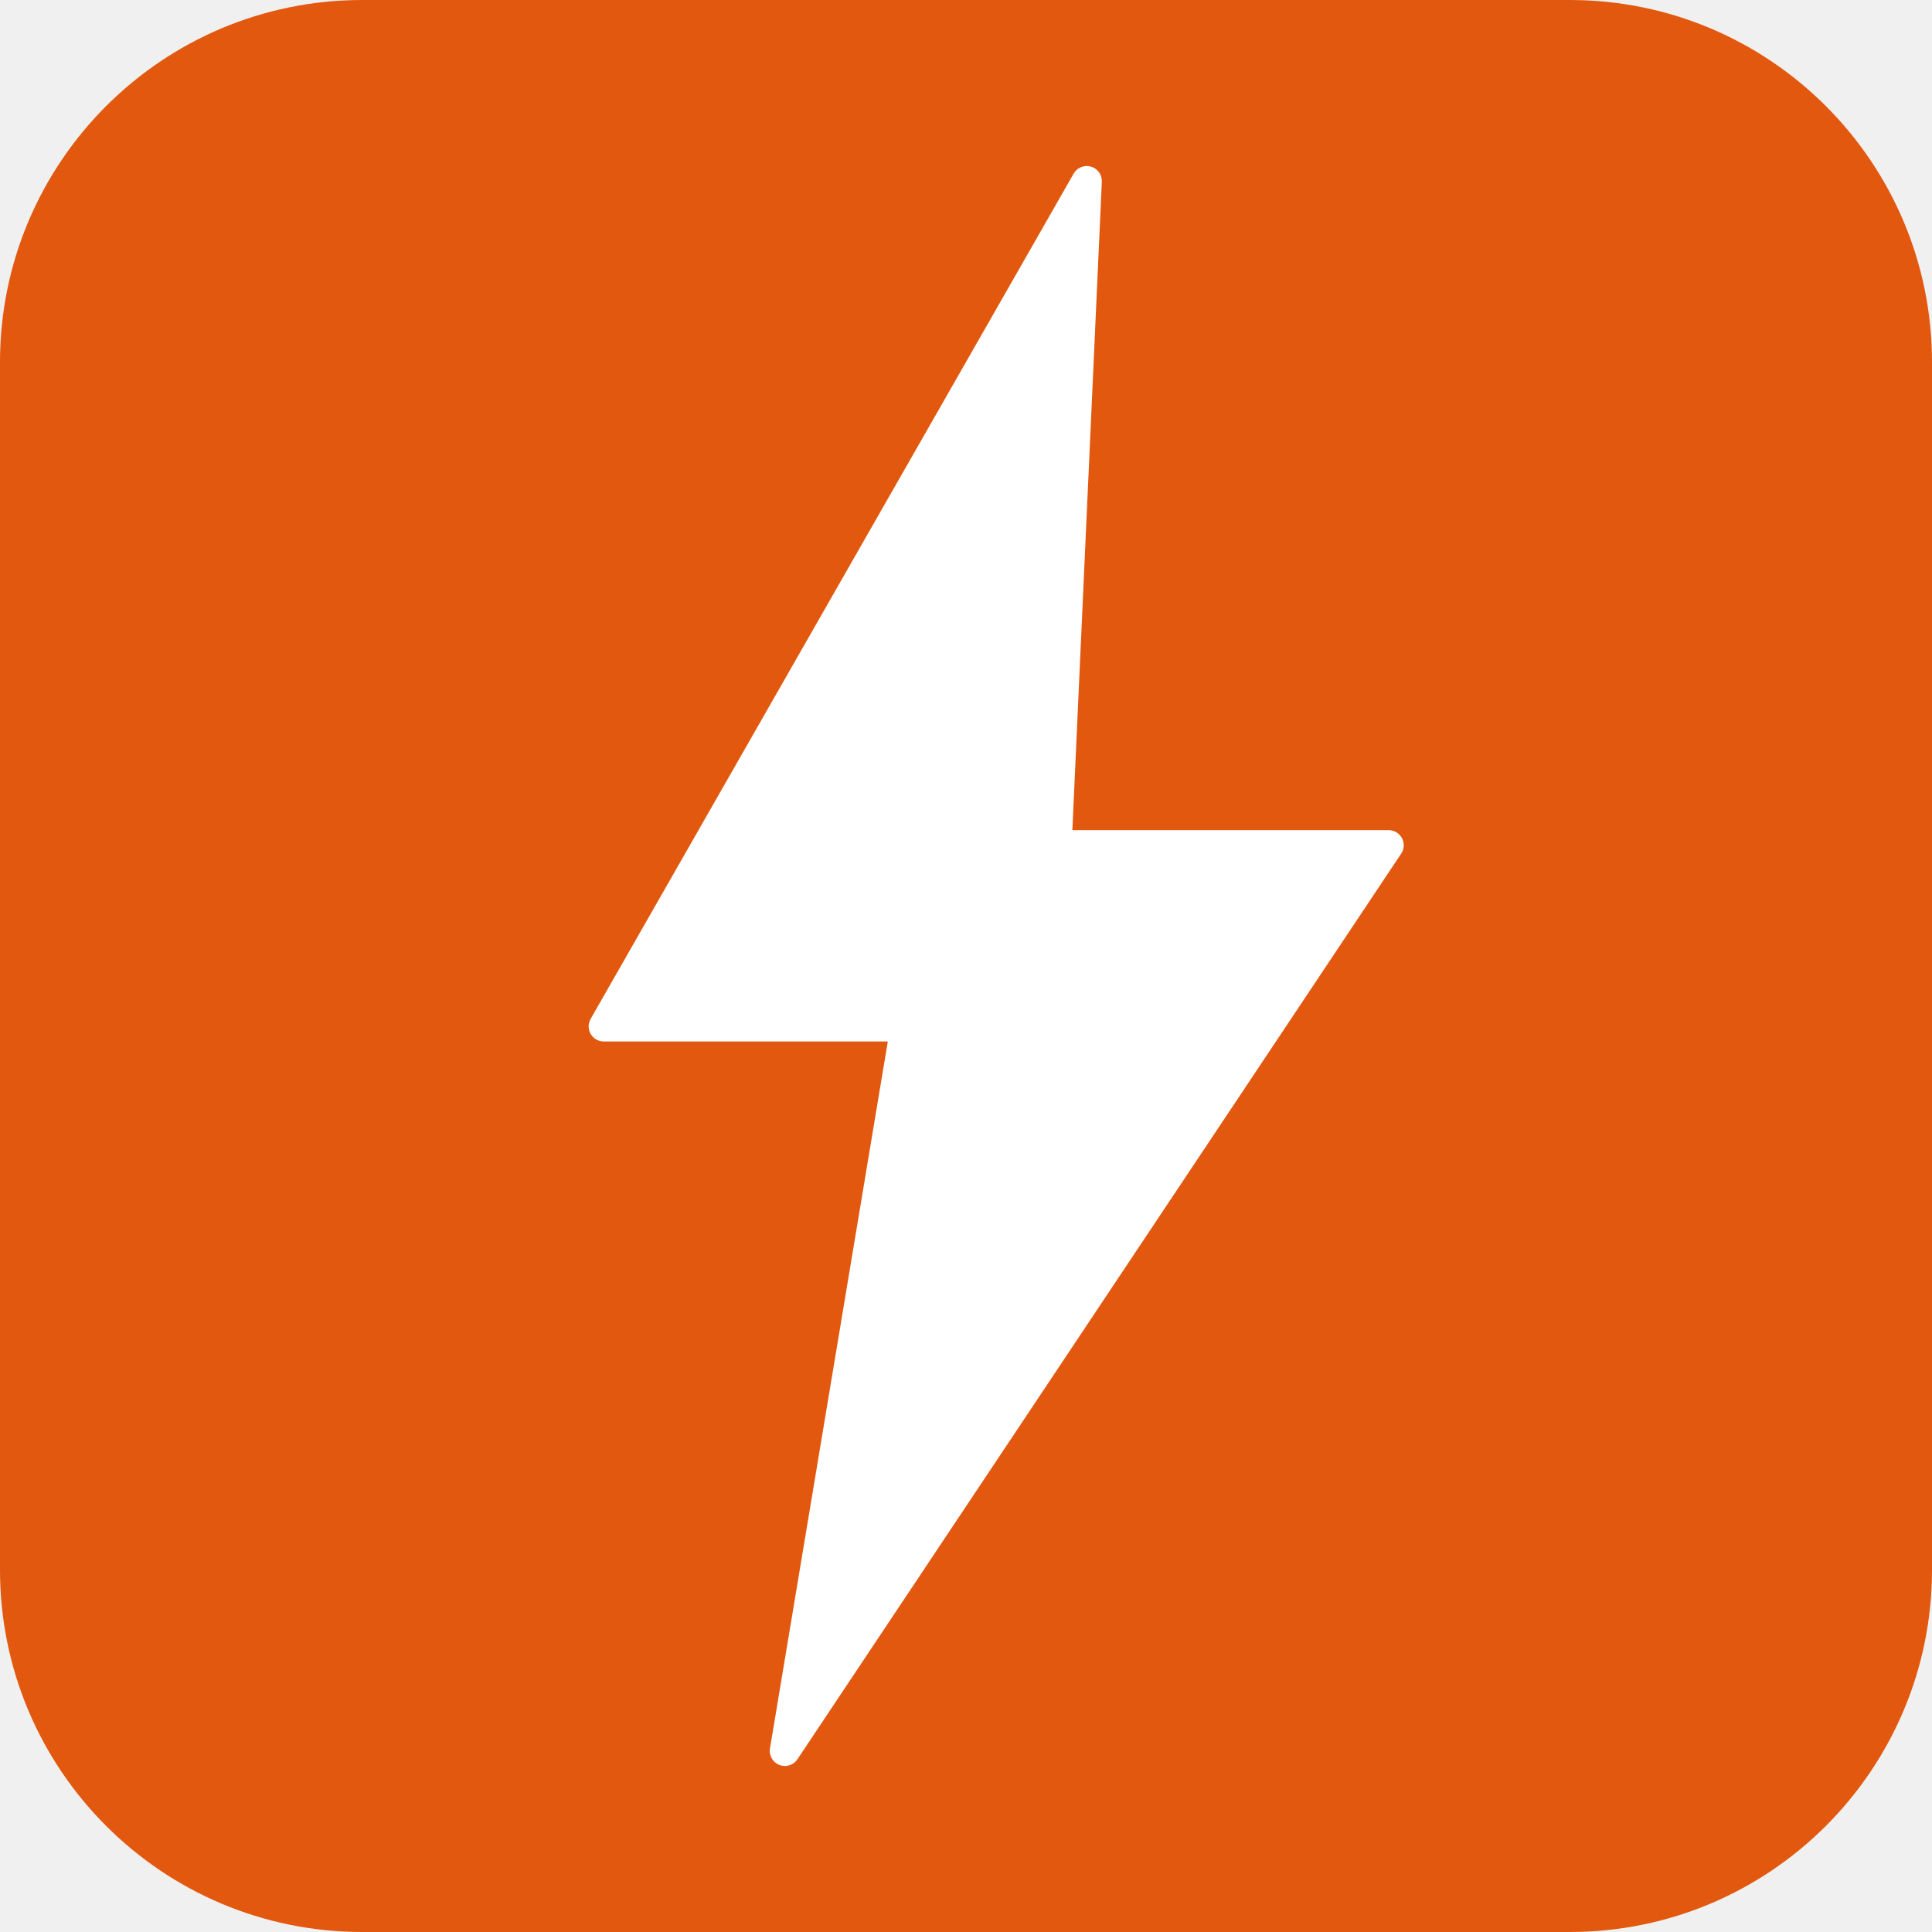
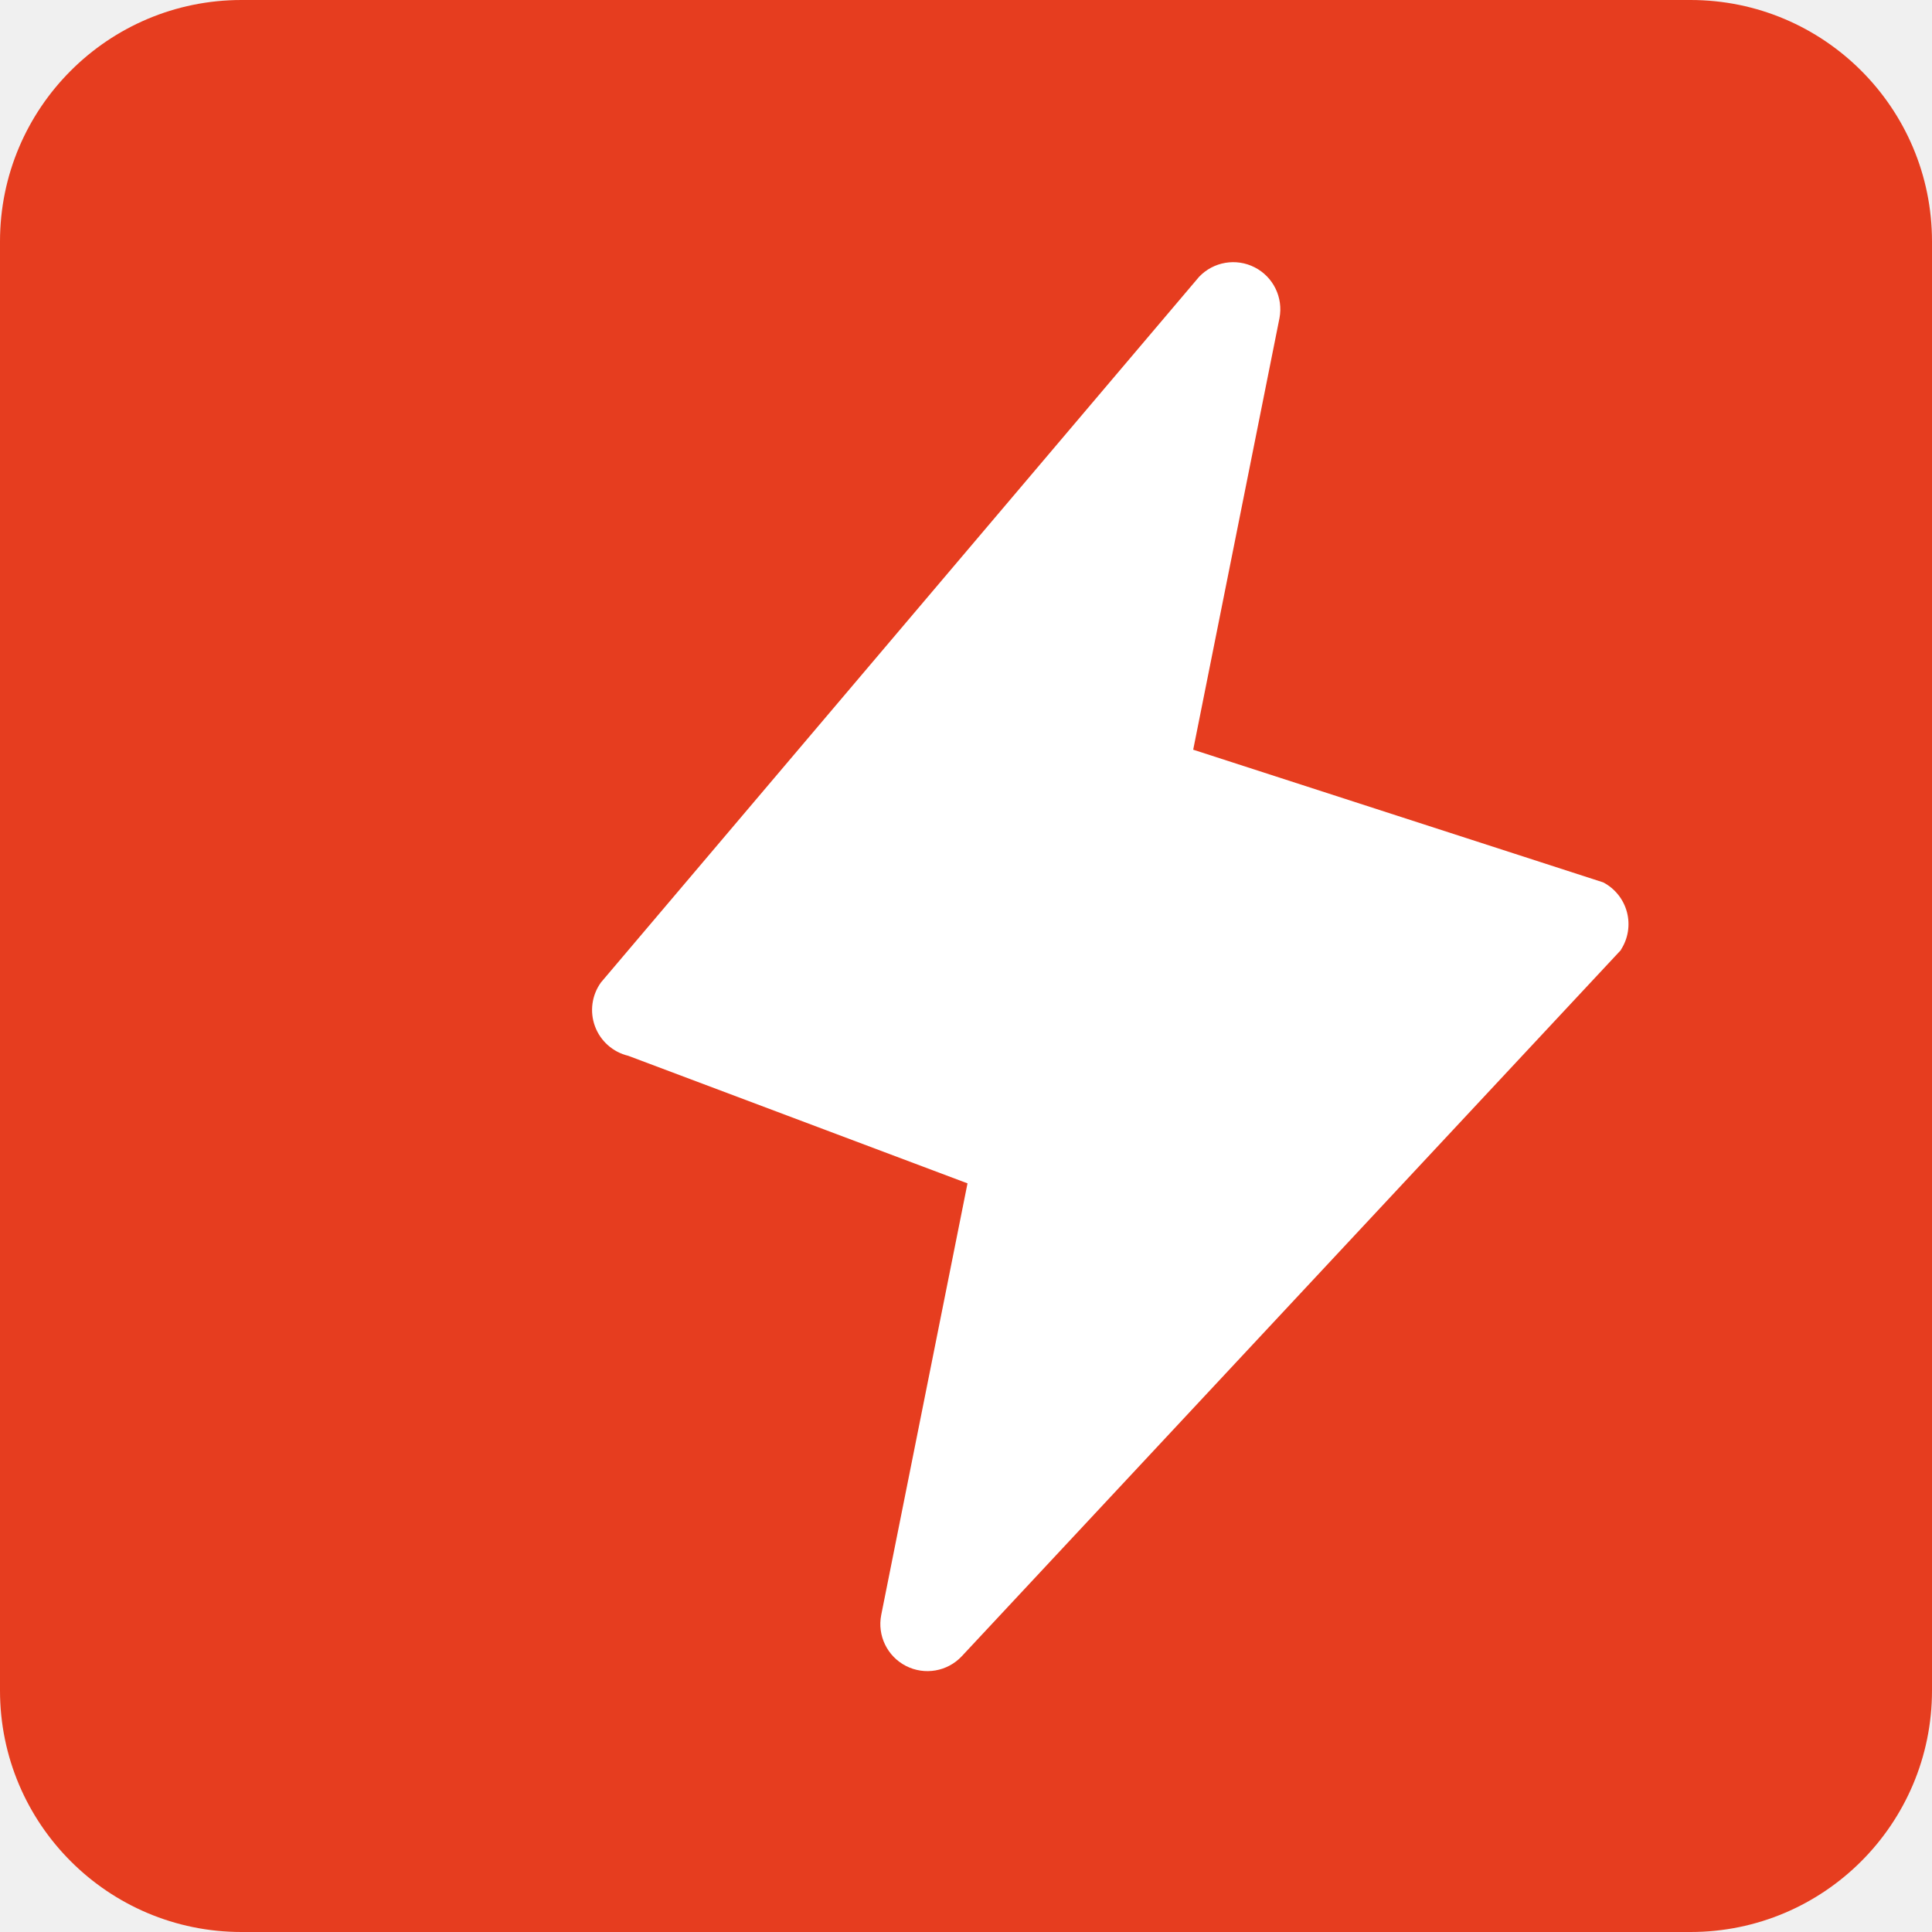
- <svg xmlns="http://www.w3.org/2000/svg" viewBox="0 0 512 512">
-   <rect width="512" height="512" rx="96" fill="#e2580e" />
-   <path d="M288 48L160 272h80l-32 192 160-240h-88z" fill="#fff" stroke="#fff" stroke-width="8" stroke-linejoin="round" stroke-linecap="round" />
+ <svg xmlns="http://www.w3.org/2000/svg" viewBox="0 0 256 256">
+   <rect width="256" height="256" rx="32" fill="#e63d1f" />
+   <g transform="translate(48 28) scale(0.78)">
+     <path d="M213.85 125.46l-112 120a8 8 0 0 1-13.69-7l14.66-73.33L45.19 143.46A8 8 0 0 1 40.55 131L142.16 11.13a8 8 0 0 1 13.66 7L141.16 91.46 210.81 114a8 8 0 0 1 3 11.46z" fill="#ffffff" />
+   </g>
</svg>
